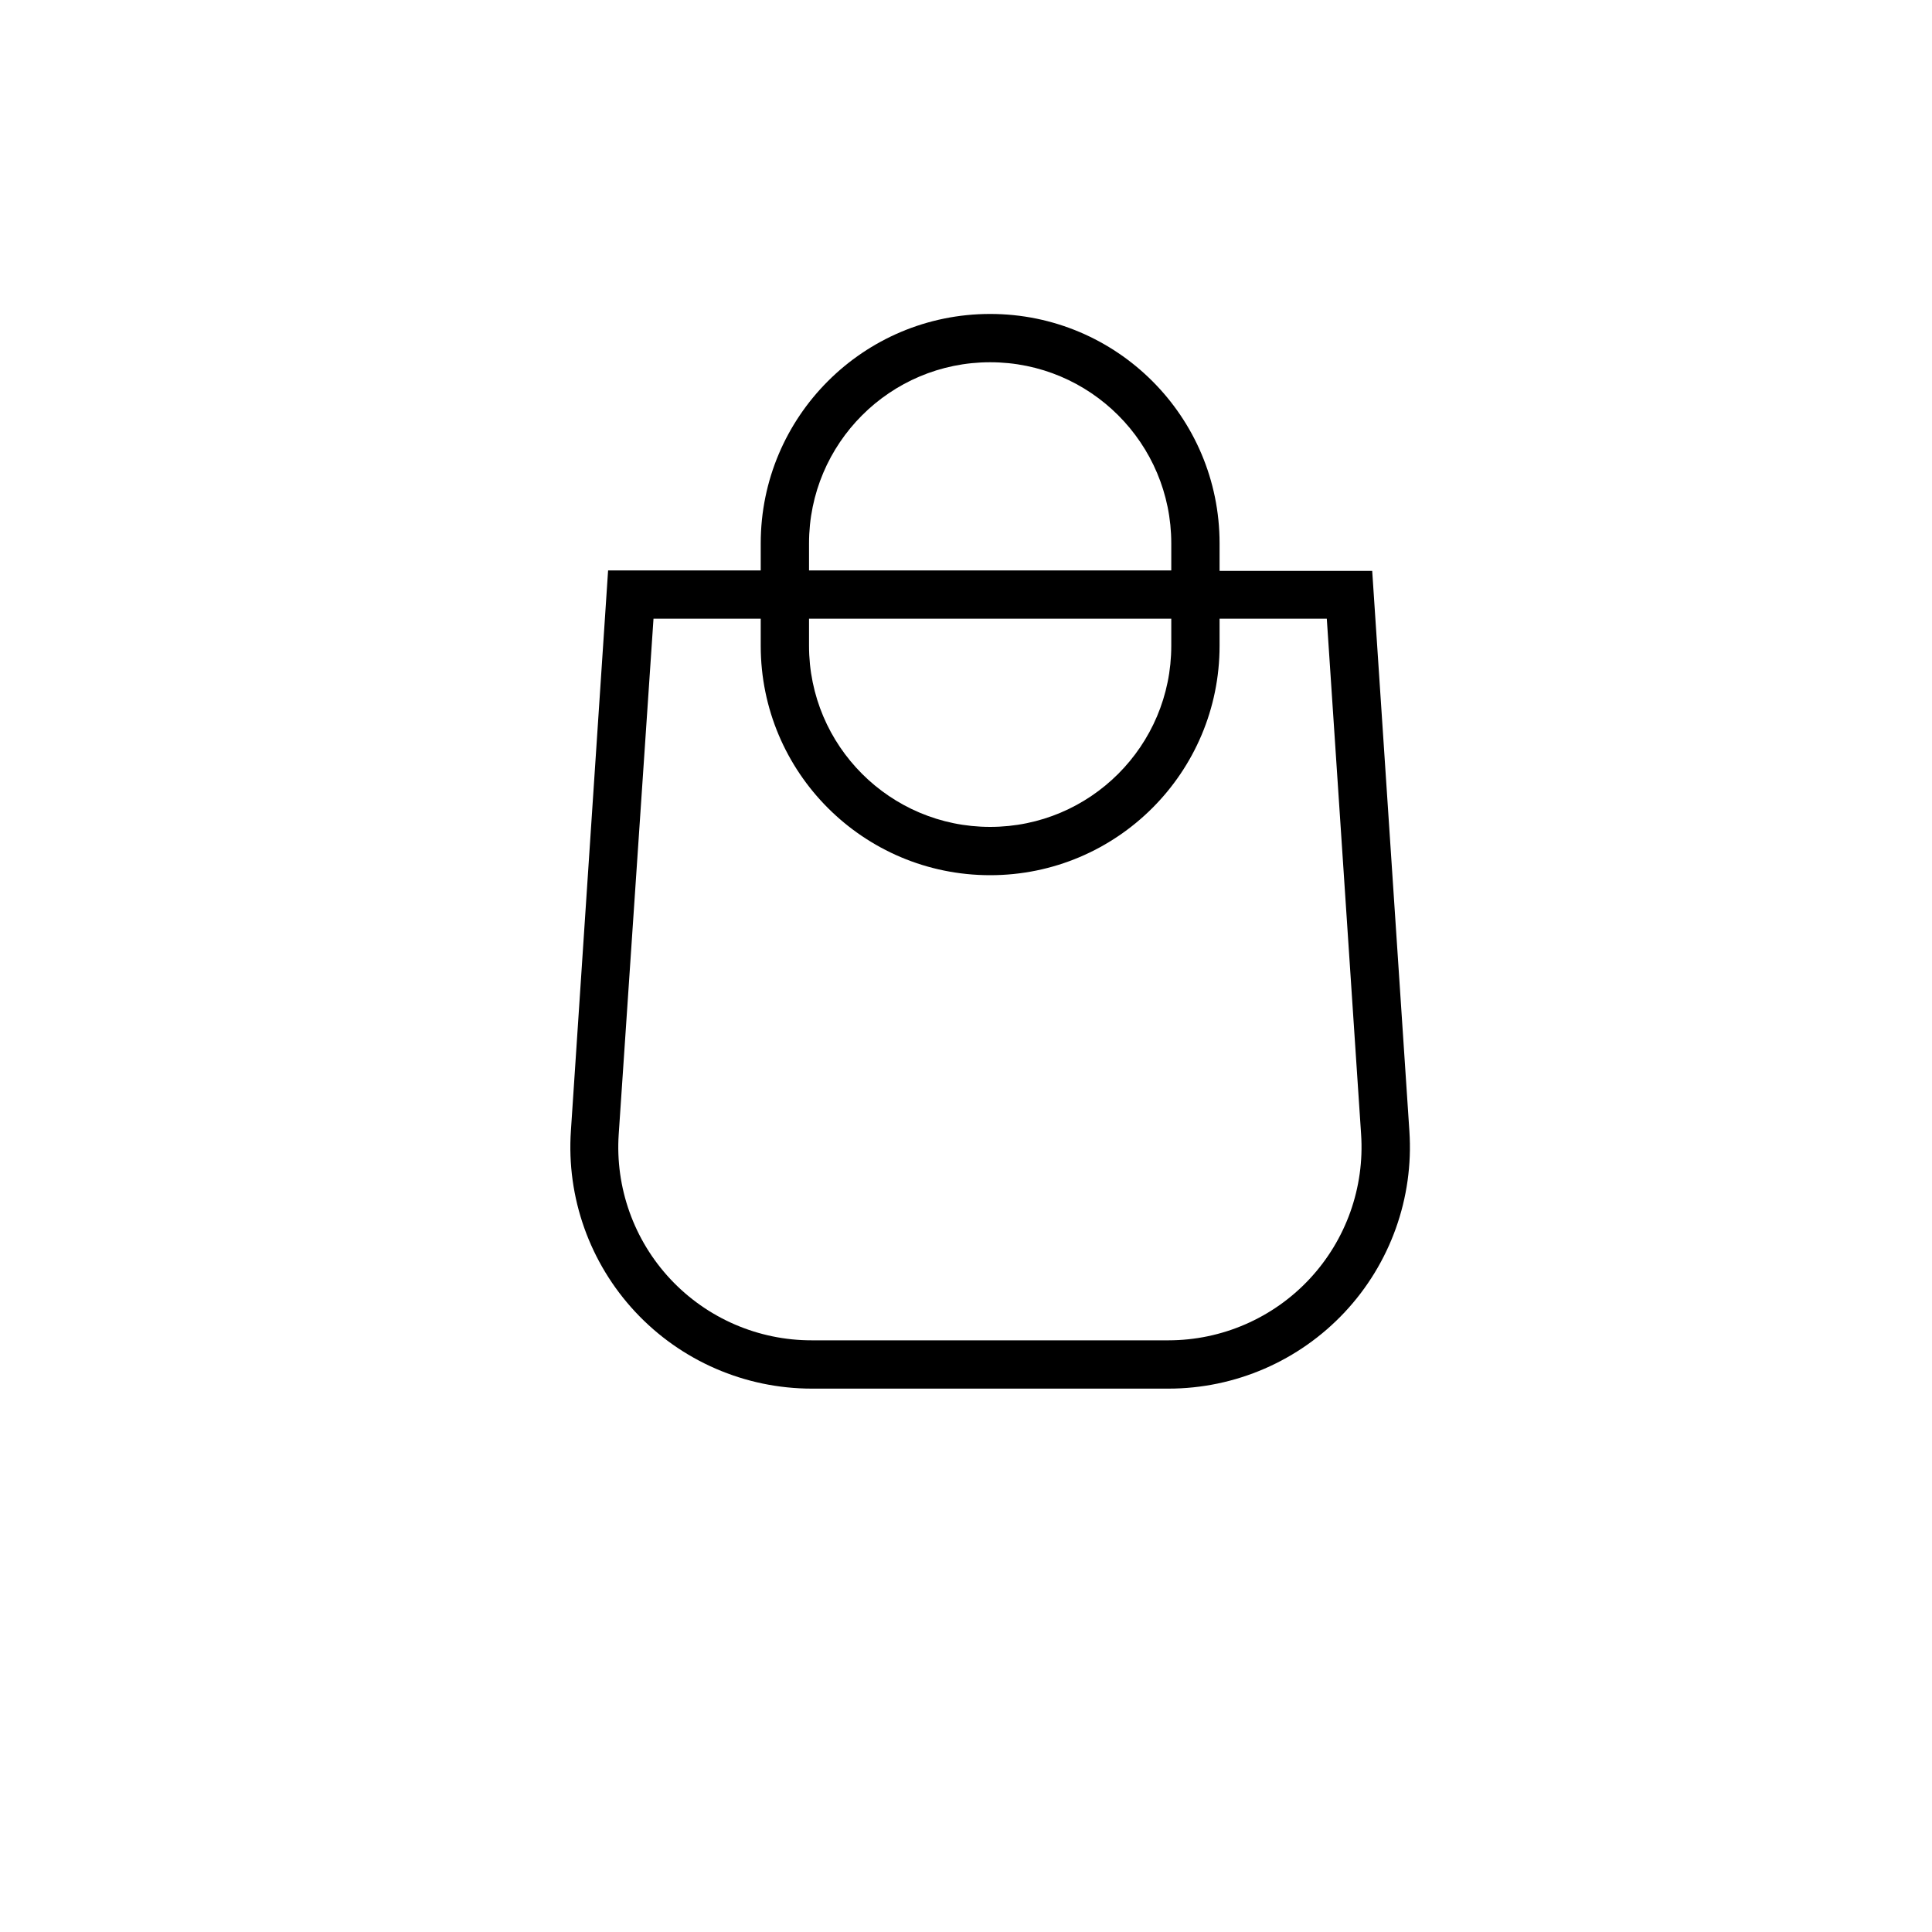
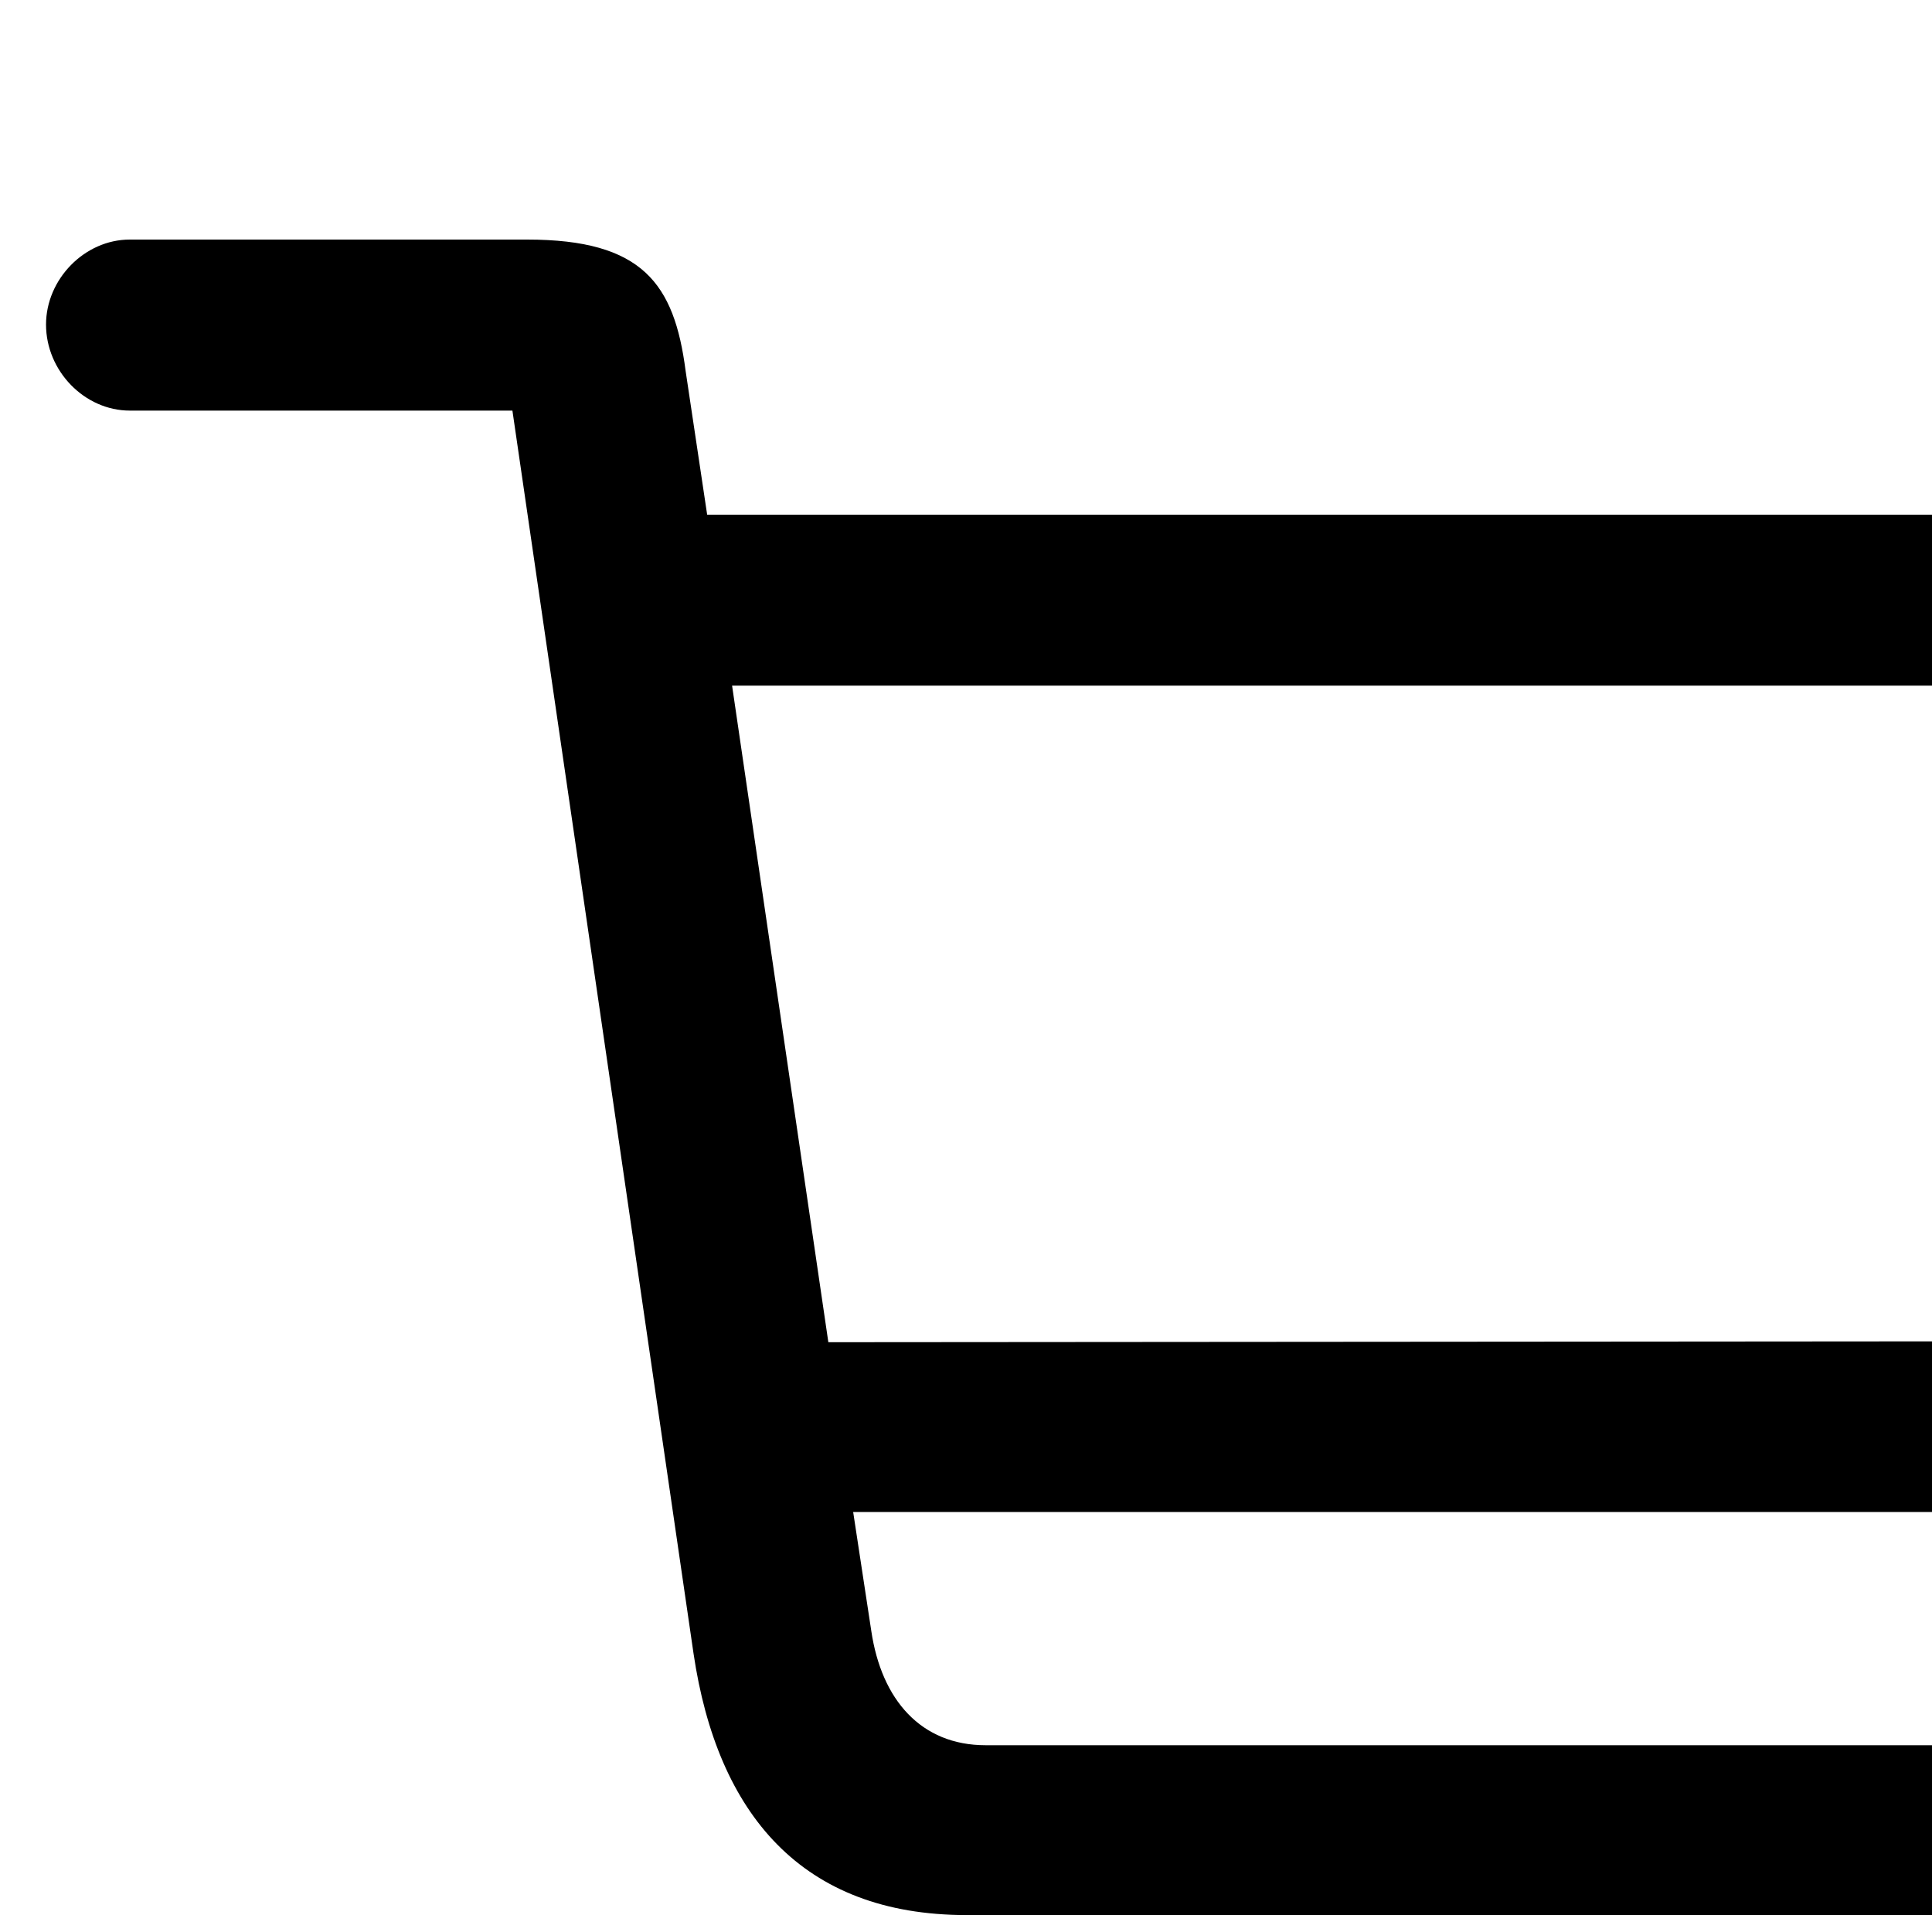
- <svg xmlns="http://www.w3.org/2000/svg" fill="none" class="icon icon-cart" viewBox="0 0 40 40">
-   <path fill="currentColor" fill-rule="evenodd" d="M20.5 6.5a4.75 4.75 0 0 0-4.75 4.75v.56h-3.16l-.77 11.6a5 5 0 0 0 4.99 5.34h7.38a5 5 0 0 0 4.99-5.33l-.77-11.6h-3.16v-.57A4.75 4.75 0 0 0 20.5 6.5m3.75 5.31v-.56a3.75 3.75 0 1 0-7.5 0v.56zm-7.5 1h7.5v.56a3.75 3.75 0 1 1-7.5 0zm-1 0v.56a4.75 4.75 0 1 0 9.5 0v-.56h2.22l.71 10.67a4 4 0 0 1-3.99 4.27h-7.38a4 4 0 0 1-4-4.27l.72-10.67z" />
+ <svg xmlns="http://www.w3.org/2000/svg" fill="none" class="icon icon-cart" width="1em" height="1em" viewBox="0 0 40 40">
+   <path fill="currentColor" d="M20.008 39.649H47.36c.913 0 1.71-.75 1.71-1.758s-.797-1.758-1.71-1.758H20.406c-1.336 0-2.156-.938-2.367-2.367l-.375-2.461h29.742c3.422 0 5.18-2.11 5.672-5.461l1.875-12.399a7 7 0 0 0 .094-.89c0-1.125-.844-1.899-2.133-1.899H14.641l-.446-2.976c-.234-1.805-.89-2.72-3.28-2.72H2.687c-.937 0-1.734.822-1.734 1.76c0 .96.797 1.781 1.735 1.781h7.921l3.75 25.734c.493 3.328 2.25 5.414 5.649 5.414m31.054-25.454L49.4 25.422c-.188 1.453-.961 2.344-2.344 2.344l-29.906.023l-1.993-13.594ZM21.86 51.04a3.766 3.766 0 0 0 3.797-3.797a3.78 3.78 0 0 0-3.797-3.797c-2.132 0-3.82 1.688-3.82 3.797c0 2.133 1.688 3.797 3.82 3.797m21.914 0c2.133 0 3.82-1.664 3.82-3.797c0-2.11-1.687-3.797-3.82-3.797c-2.109 0-3.82 1.688-3.82 3.797c0 2.133 1.711 3.797 3.82 3.797" />
</svg>
